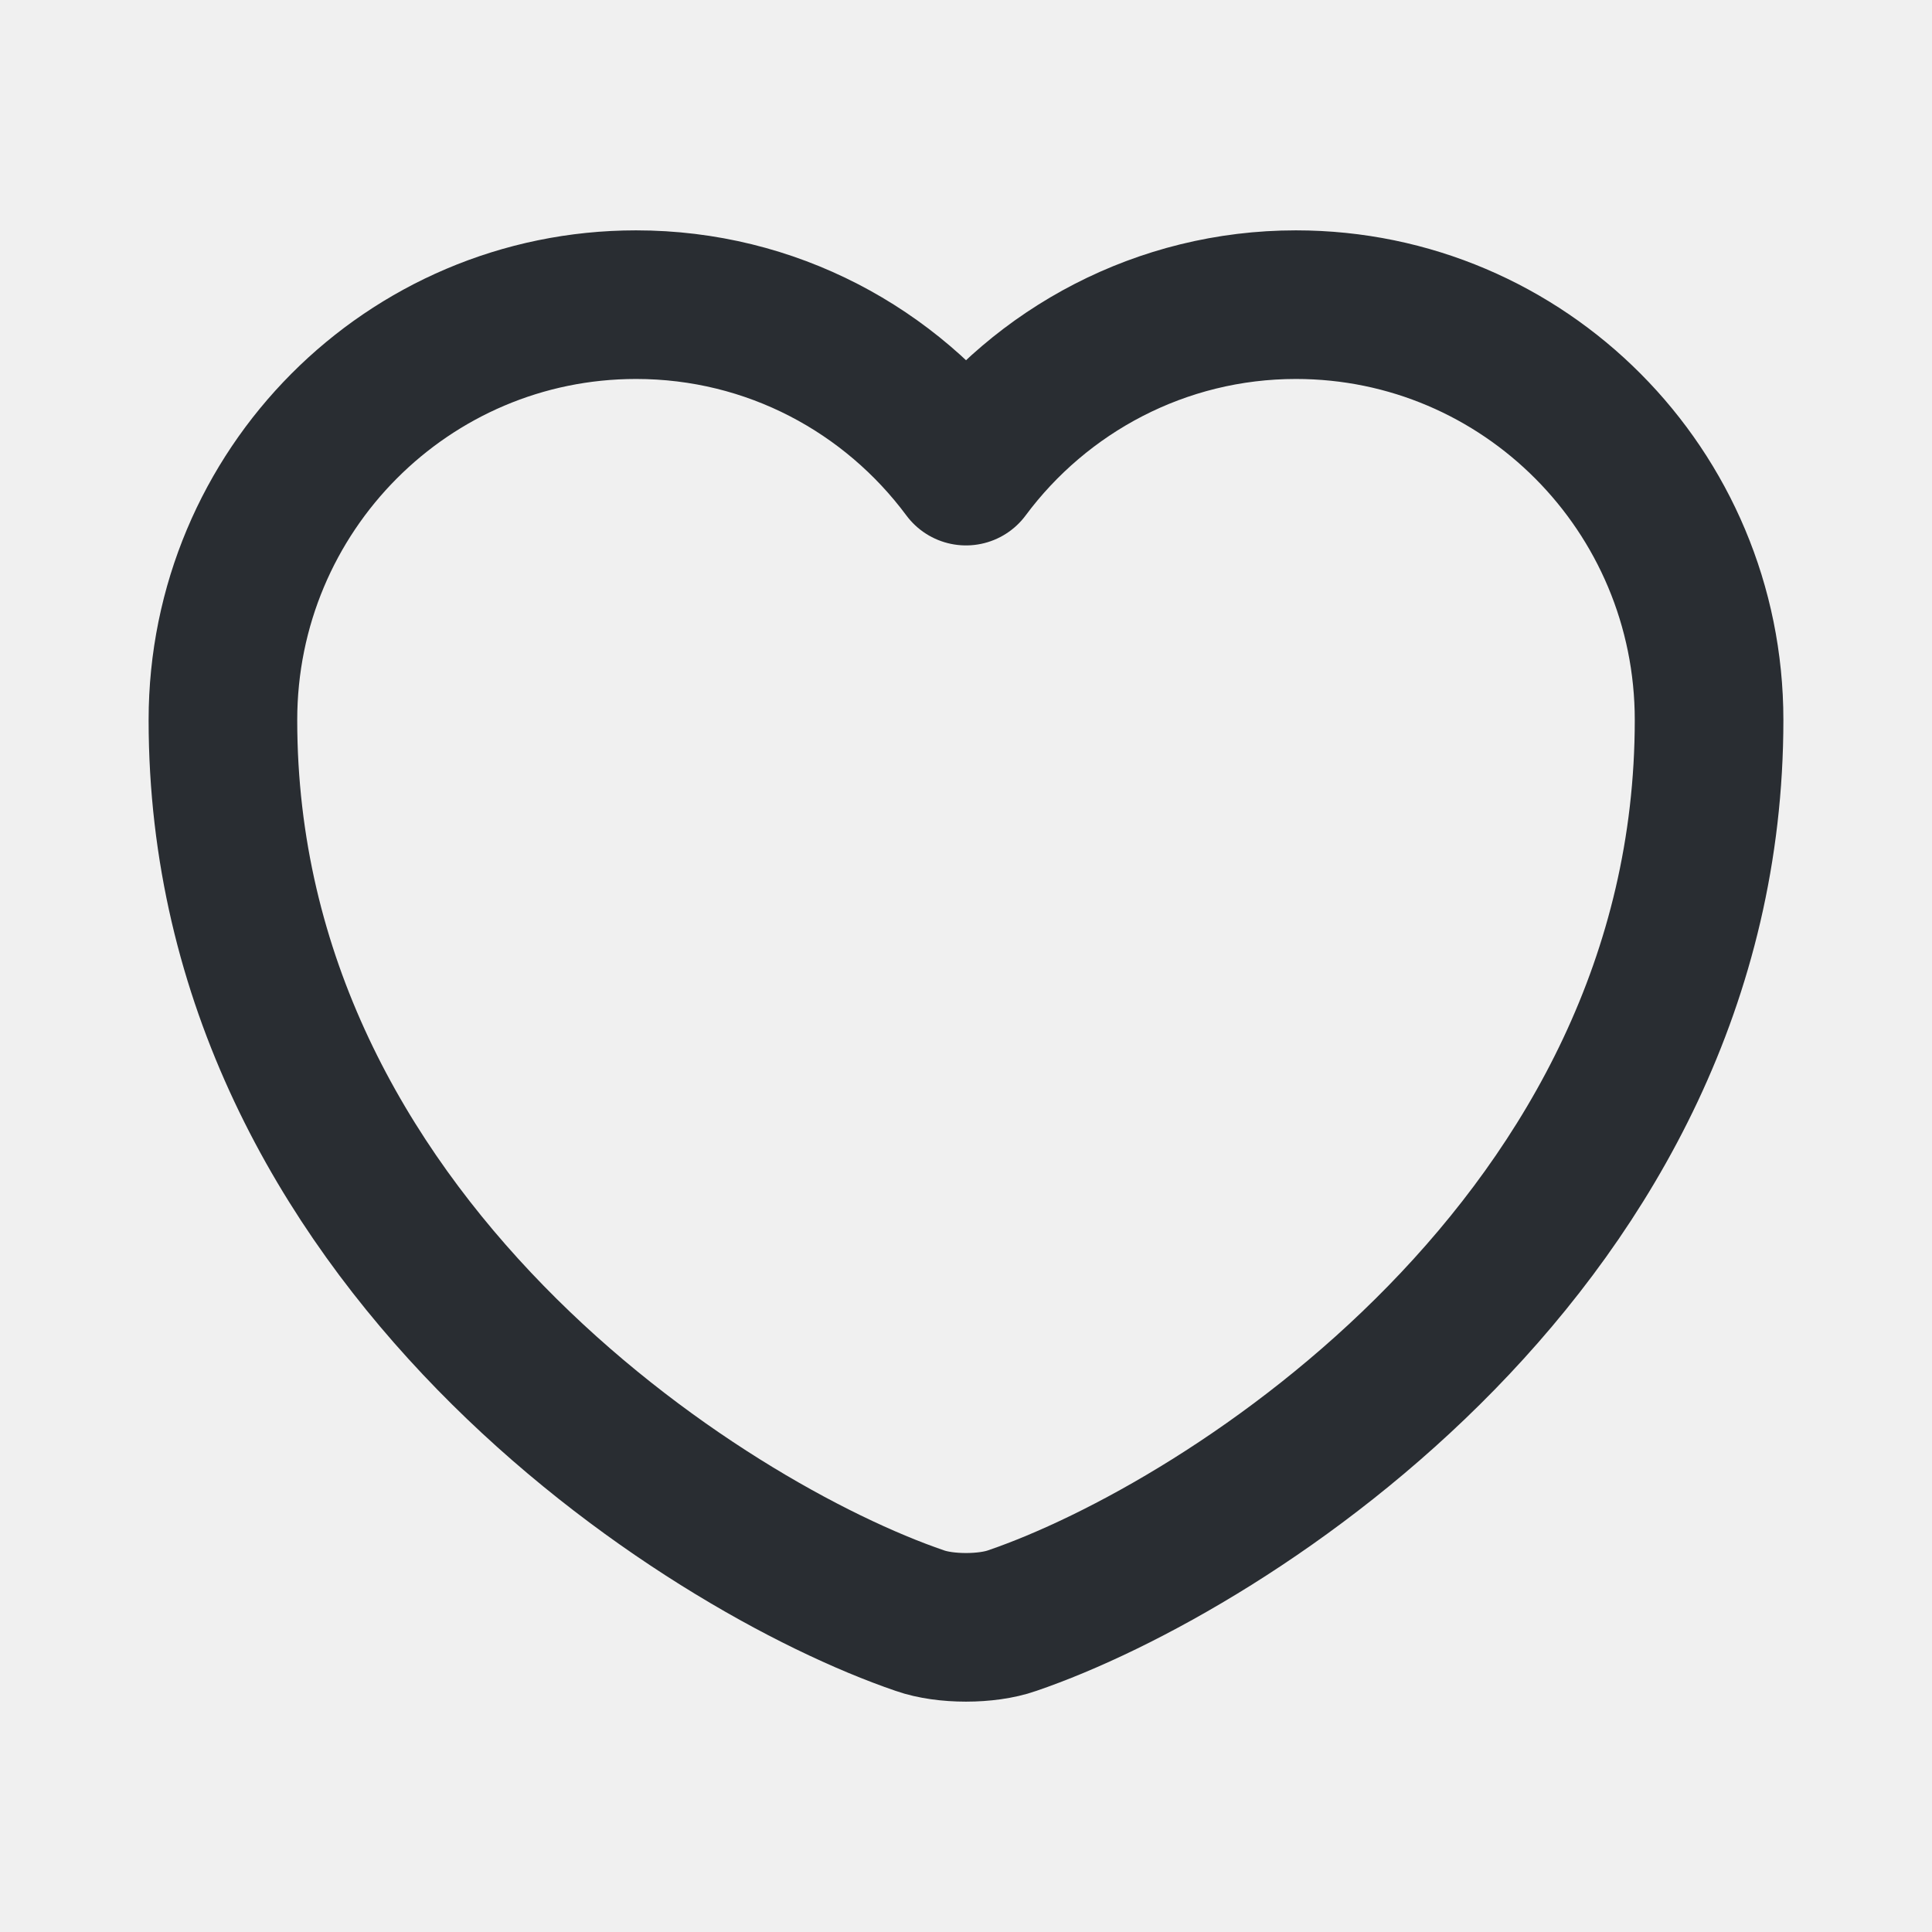
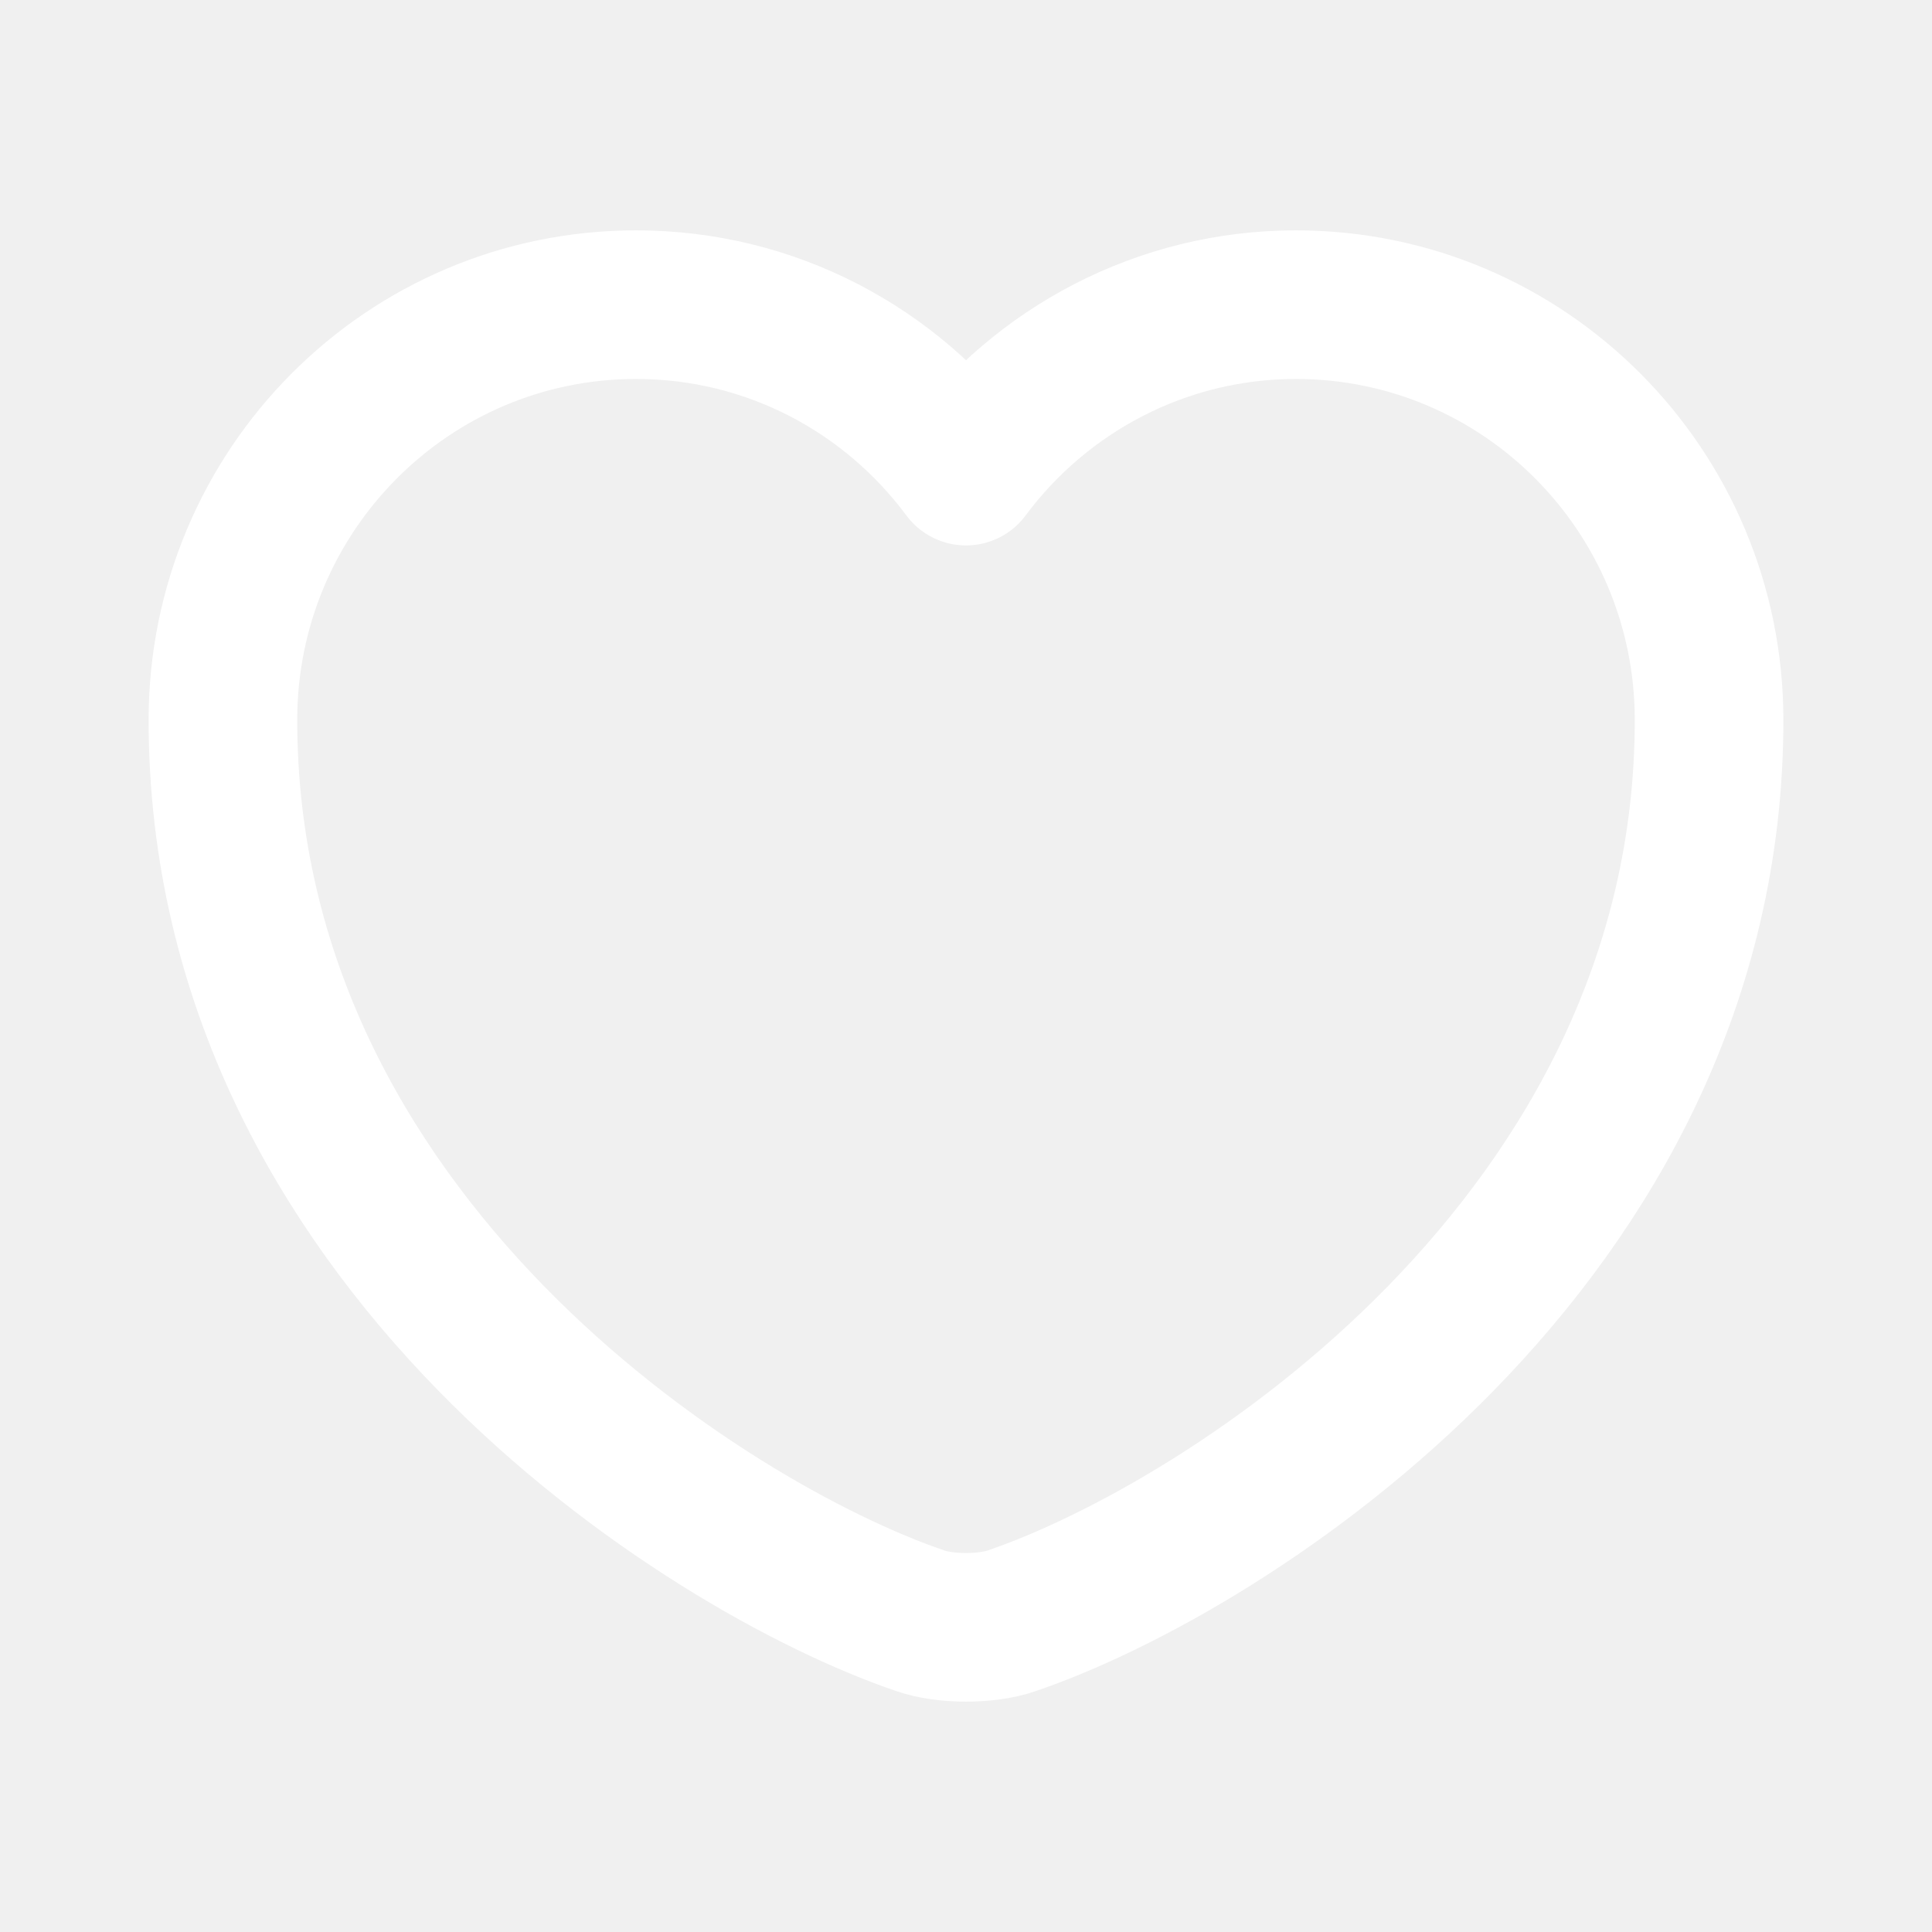
<svg xmlns="http://www.w3.org/2000/svg" width="13" height="13" viewBox="0 0 13 13" fill="none">
-   <path d="M6.81 10.905C6.64 10.965 6.36 10.965 6.19 10.905C4.74 10.41 1.5 8.345 1.5 4.845C1.5 3.3 2.745 2.05 4.28 2.05C5.19 2.05 5.995 2.49 6.5 3.17C7.005 2.49 7.815 2.05 8.72 2.05C10.255 2.05 11.5 3.3 11.5 4.845C11.5 8.345 8.26 10.41 6.81 10.905Z" stroke="#292D32" stroke-linecap="round" stroke-linejoin="round" />
+   <path d="M6.81 10.905C6.64 10.965 6.36 10.965 6.19 10.905C4.74 10.41 1.5 8.345 1.5 4.845C1.5 3.3 2.745 2.05 4.28 2.05C5.19 2.05 5.995 2.49 6.5 3.17C7.005 2.49 7.815 2.05 8.72 2.05C10.255 2.05 11.5 3.3 11.5 4.845C11.5 8.345 8.26 10.41 6.81 10.905Z" stroke="#ffffff" stroke-linecap="round" stroke-linejoin="round" />
</svg>
